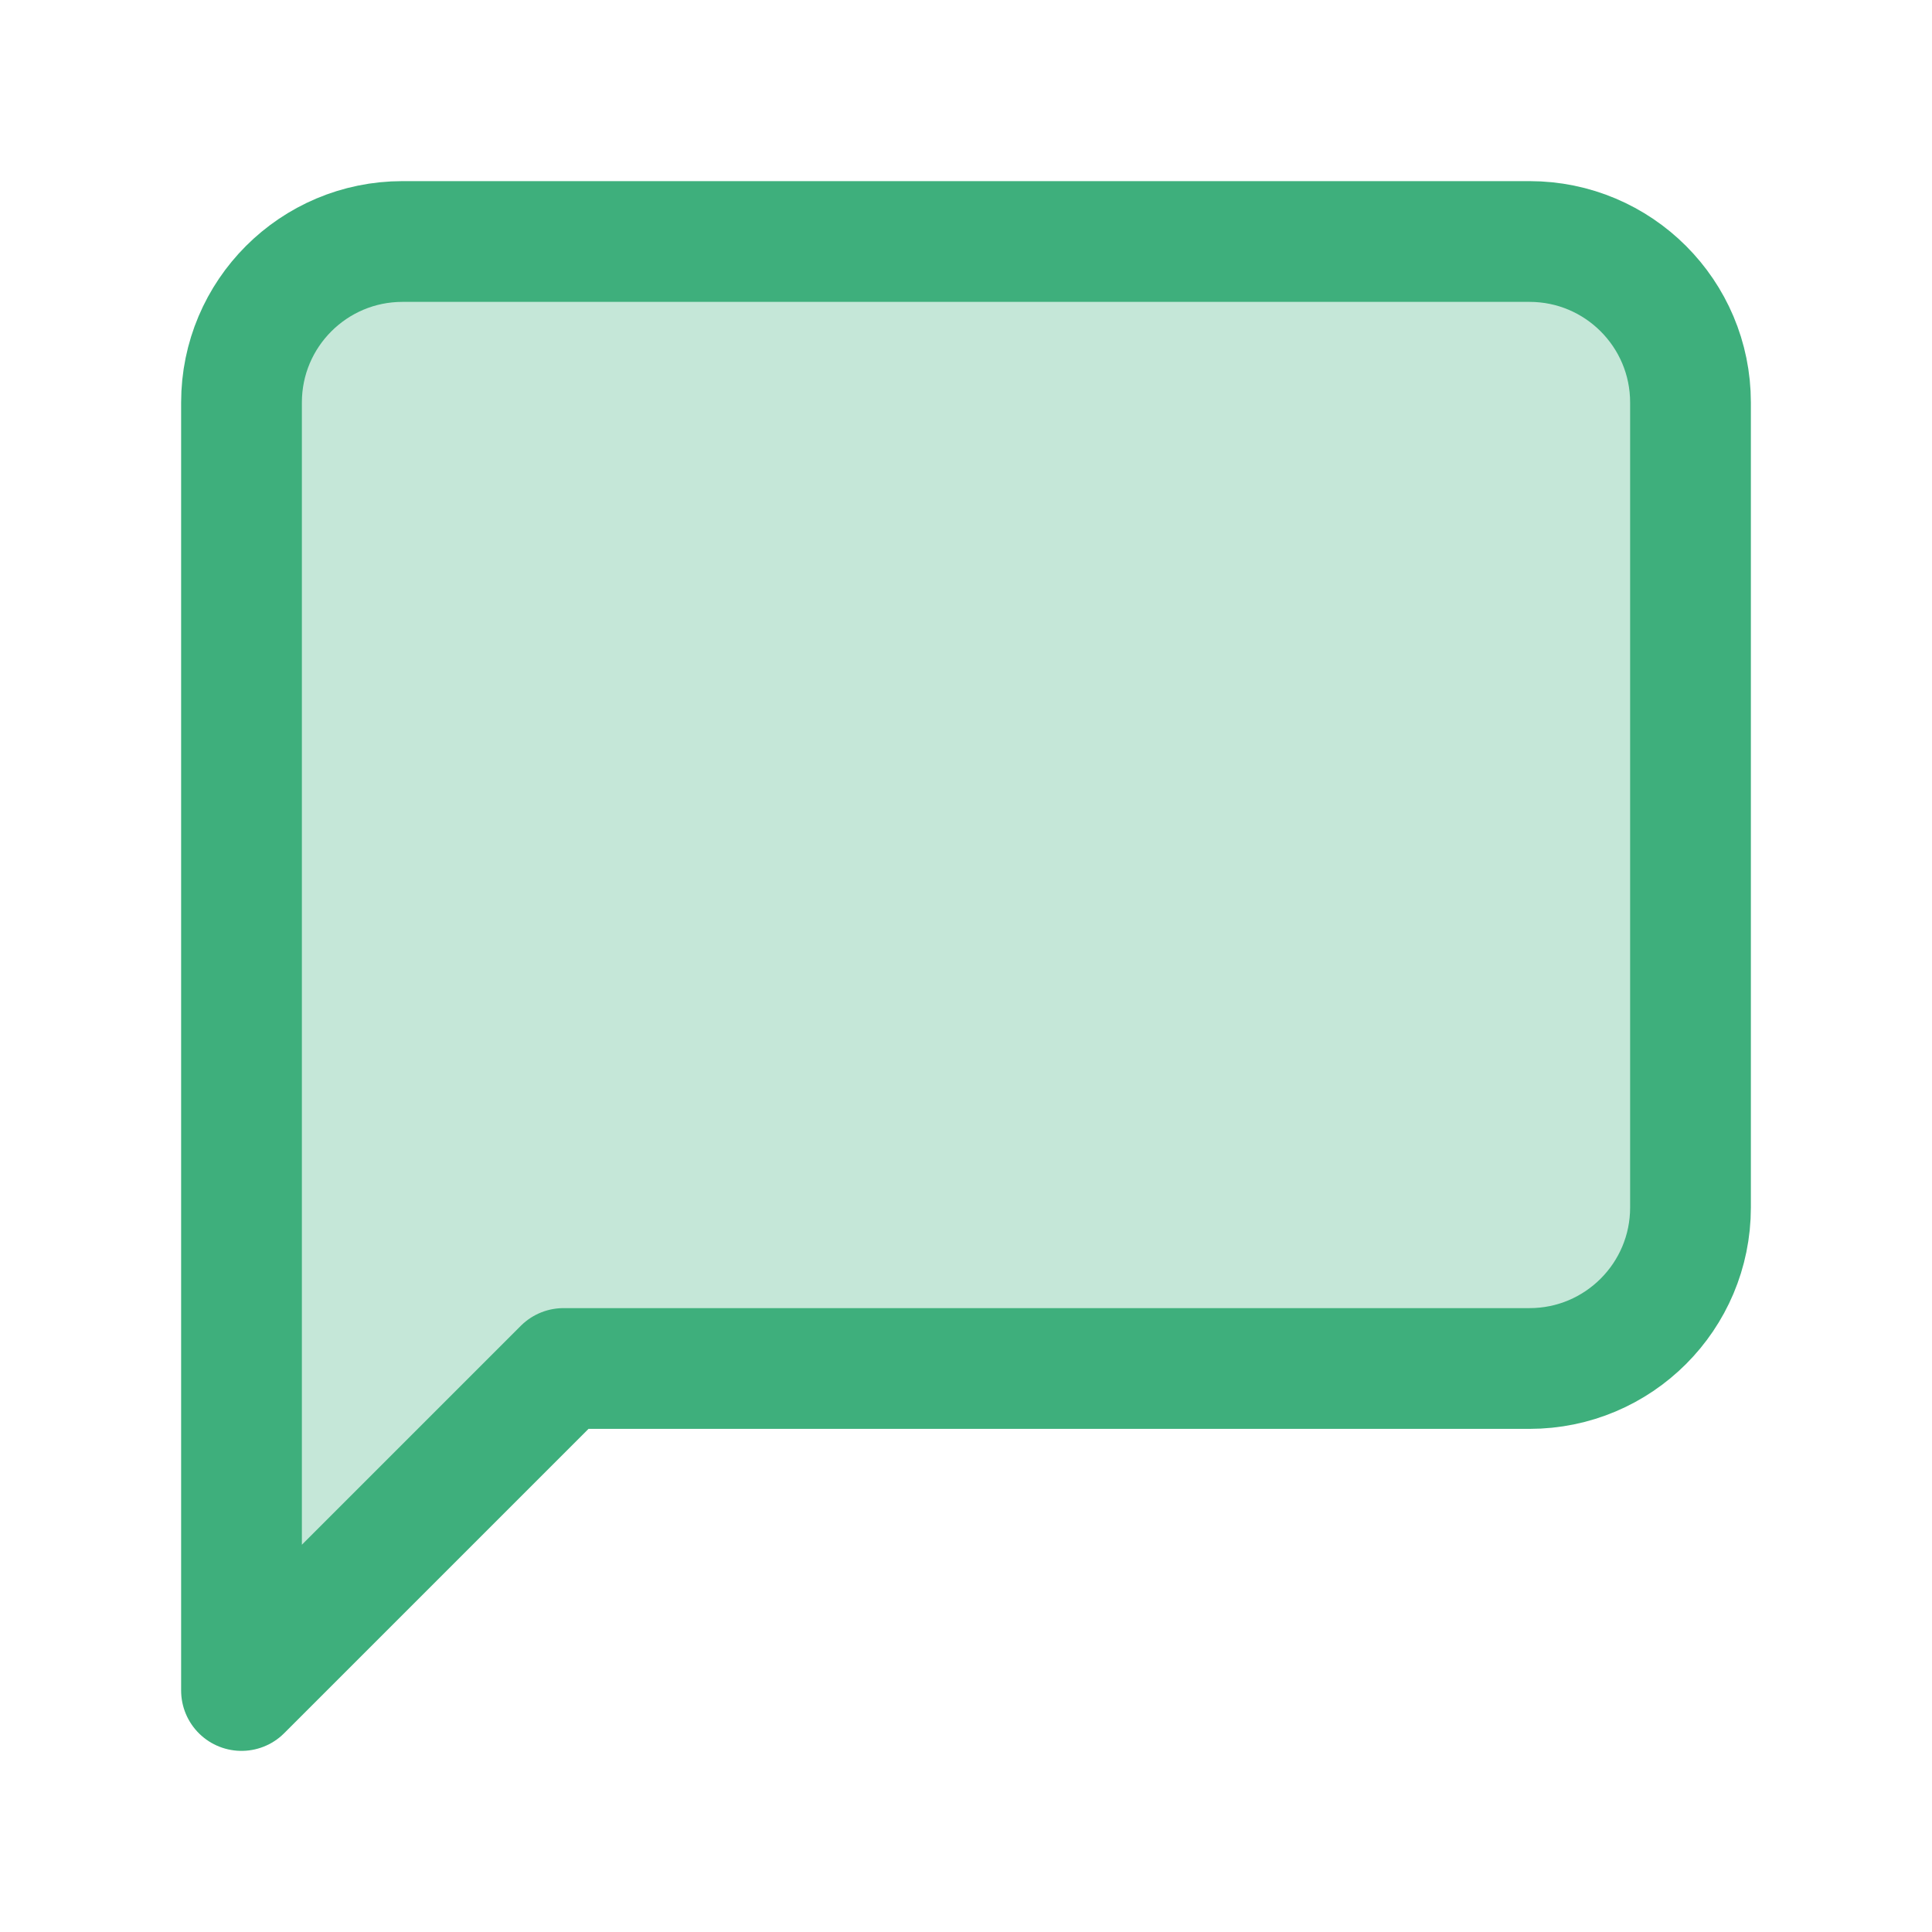
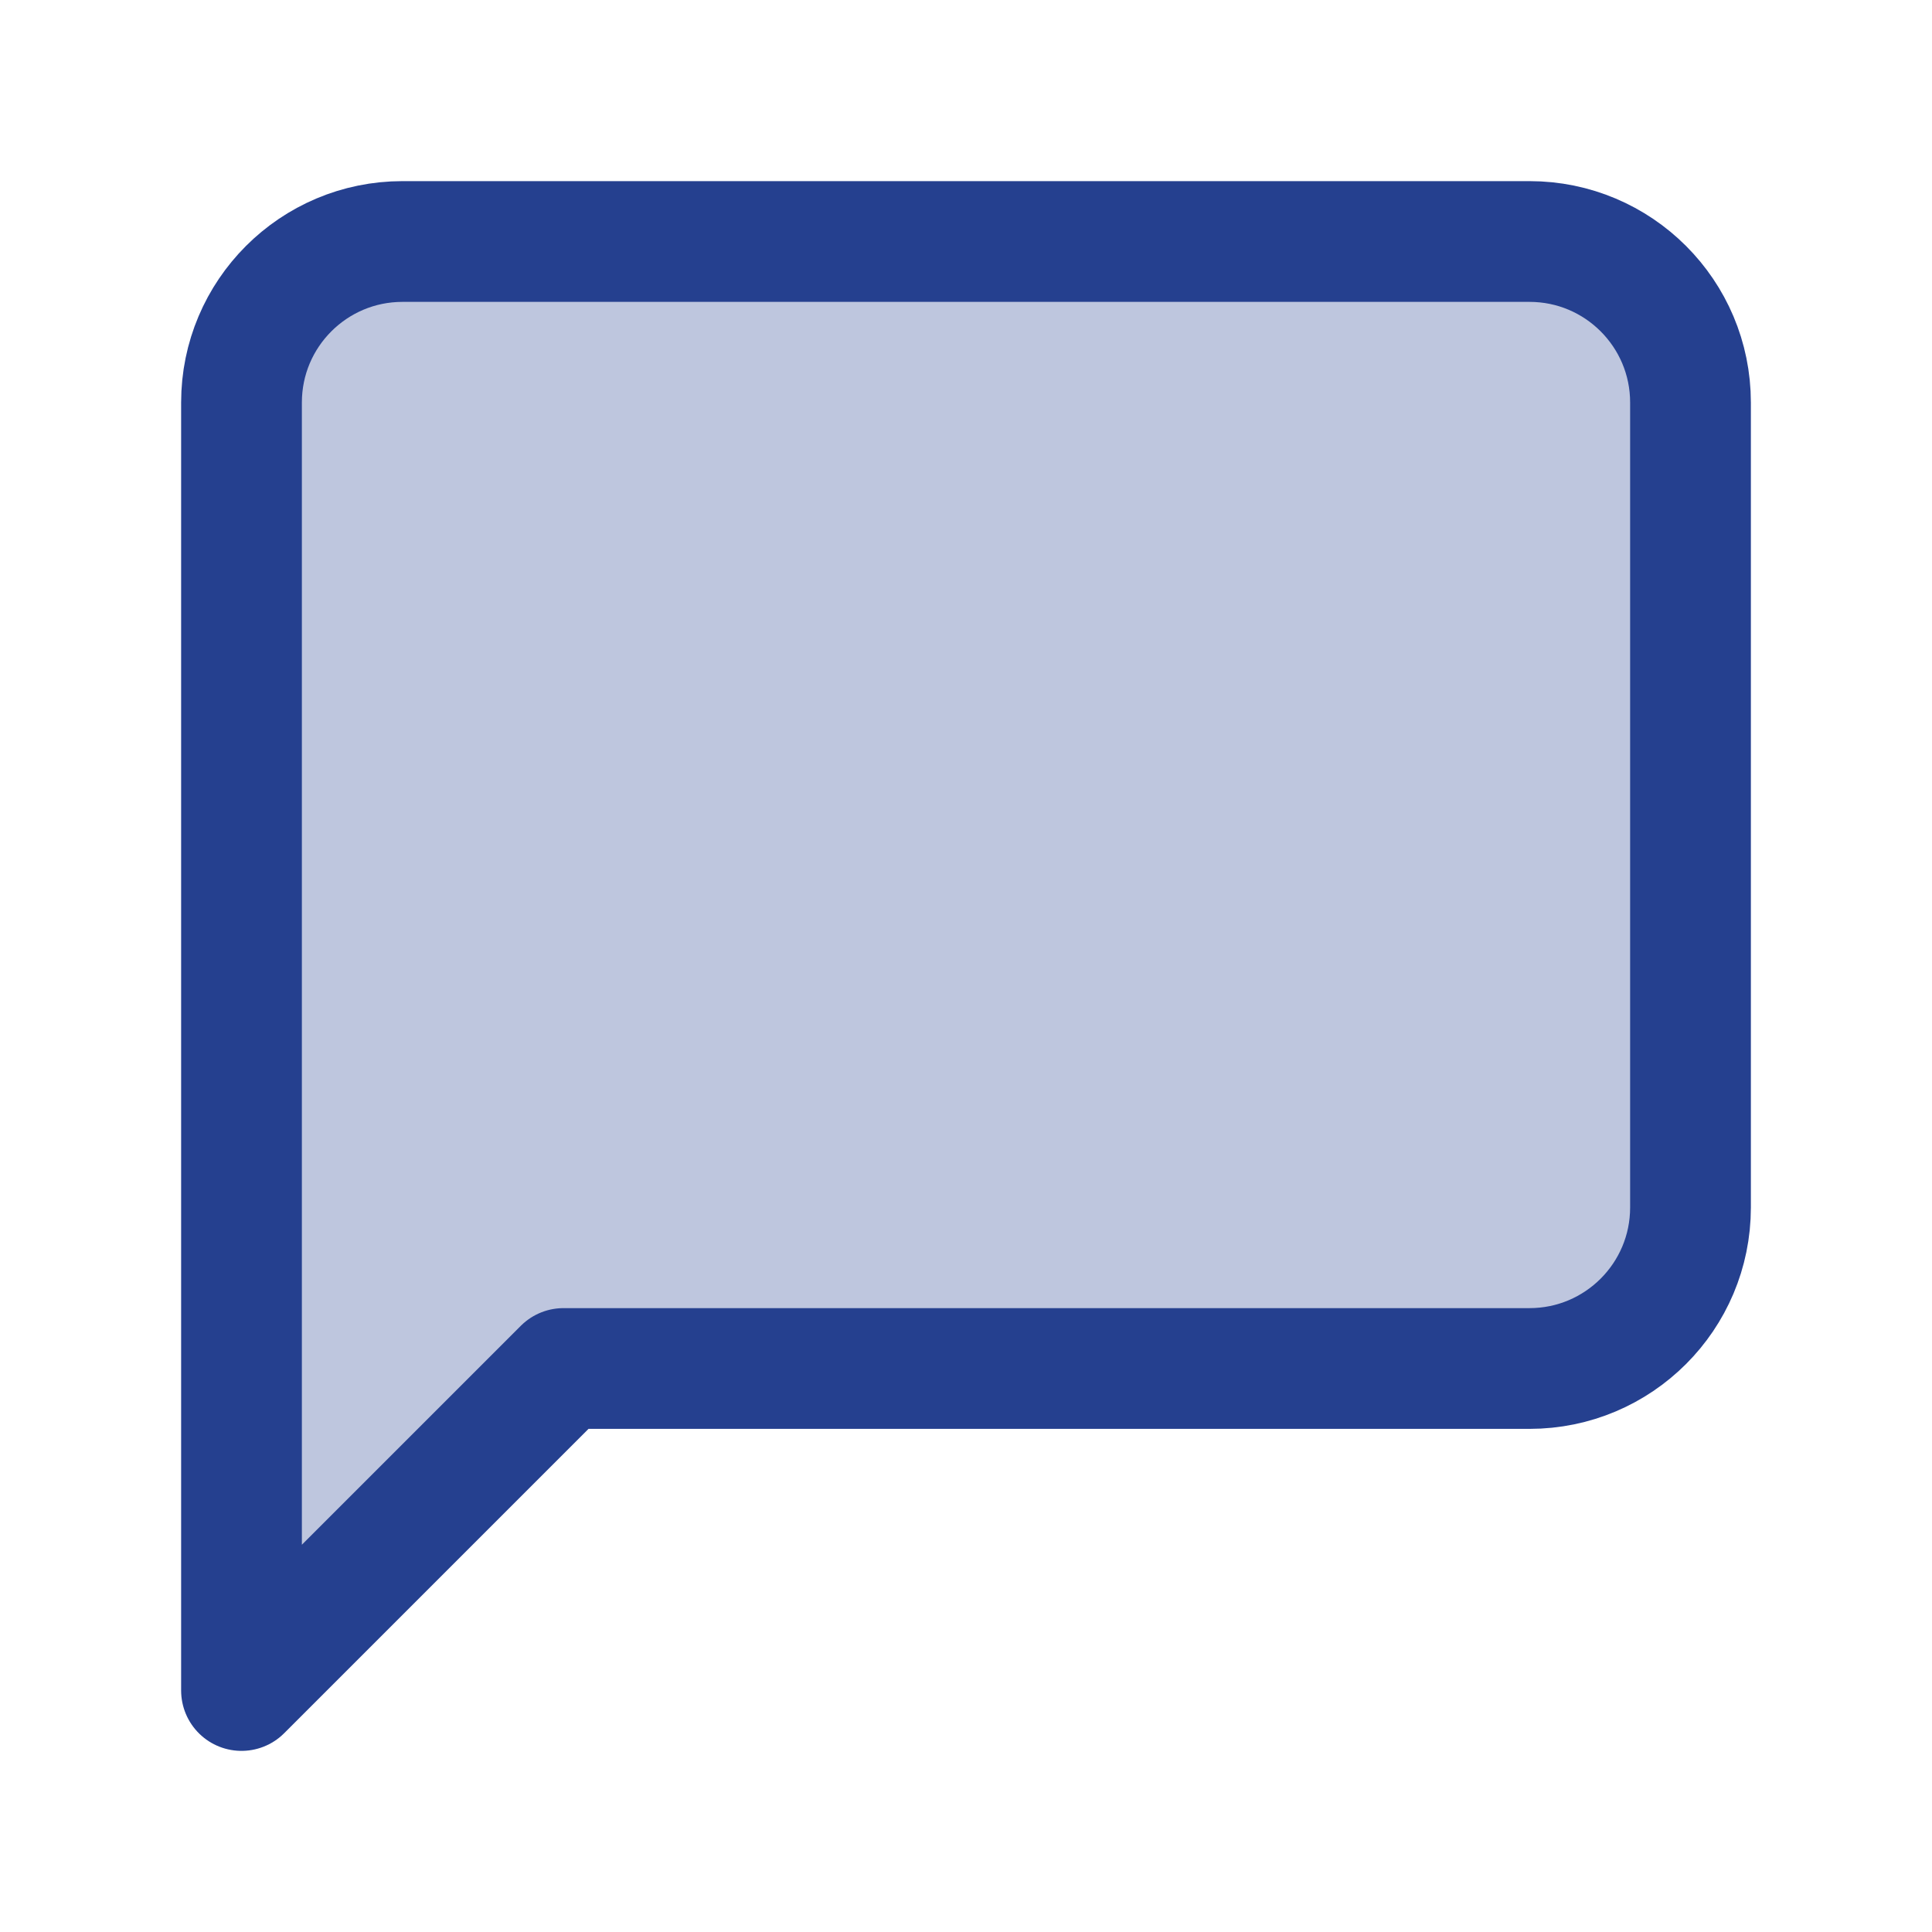
- <svg xmlns="http://www.w3.org/2000/svg" width="24" height="24" viewBox="0 0 24 24" fill="#3eaf7c" fill-opacity="0.3" stroke="#3eaf7c" stroke-width="1.5" stroke-linecap="round" stroke-linejoin="round" class="feather feather-message-square">
+ <svg xmlns="http://www.w3.org/2000/svg" width="24" height="24" viewBox="0 0 24 24" fill="#25408F" fill-opacity="0.3" stroke="#25408F" stroke-width="1.5" stroke-linecap="round" stroke-linejoin="round" class="feather feather-message-square">
  <path d="M21 15a2 2 0 0 1-2 2H7l-4 4V5a2 2 0 0 1 2-2h14a2 2 0 0 1 2 2z" />
</svg>
